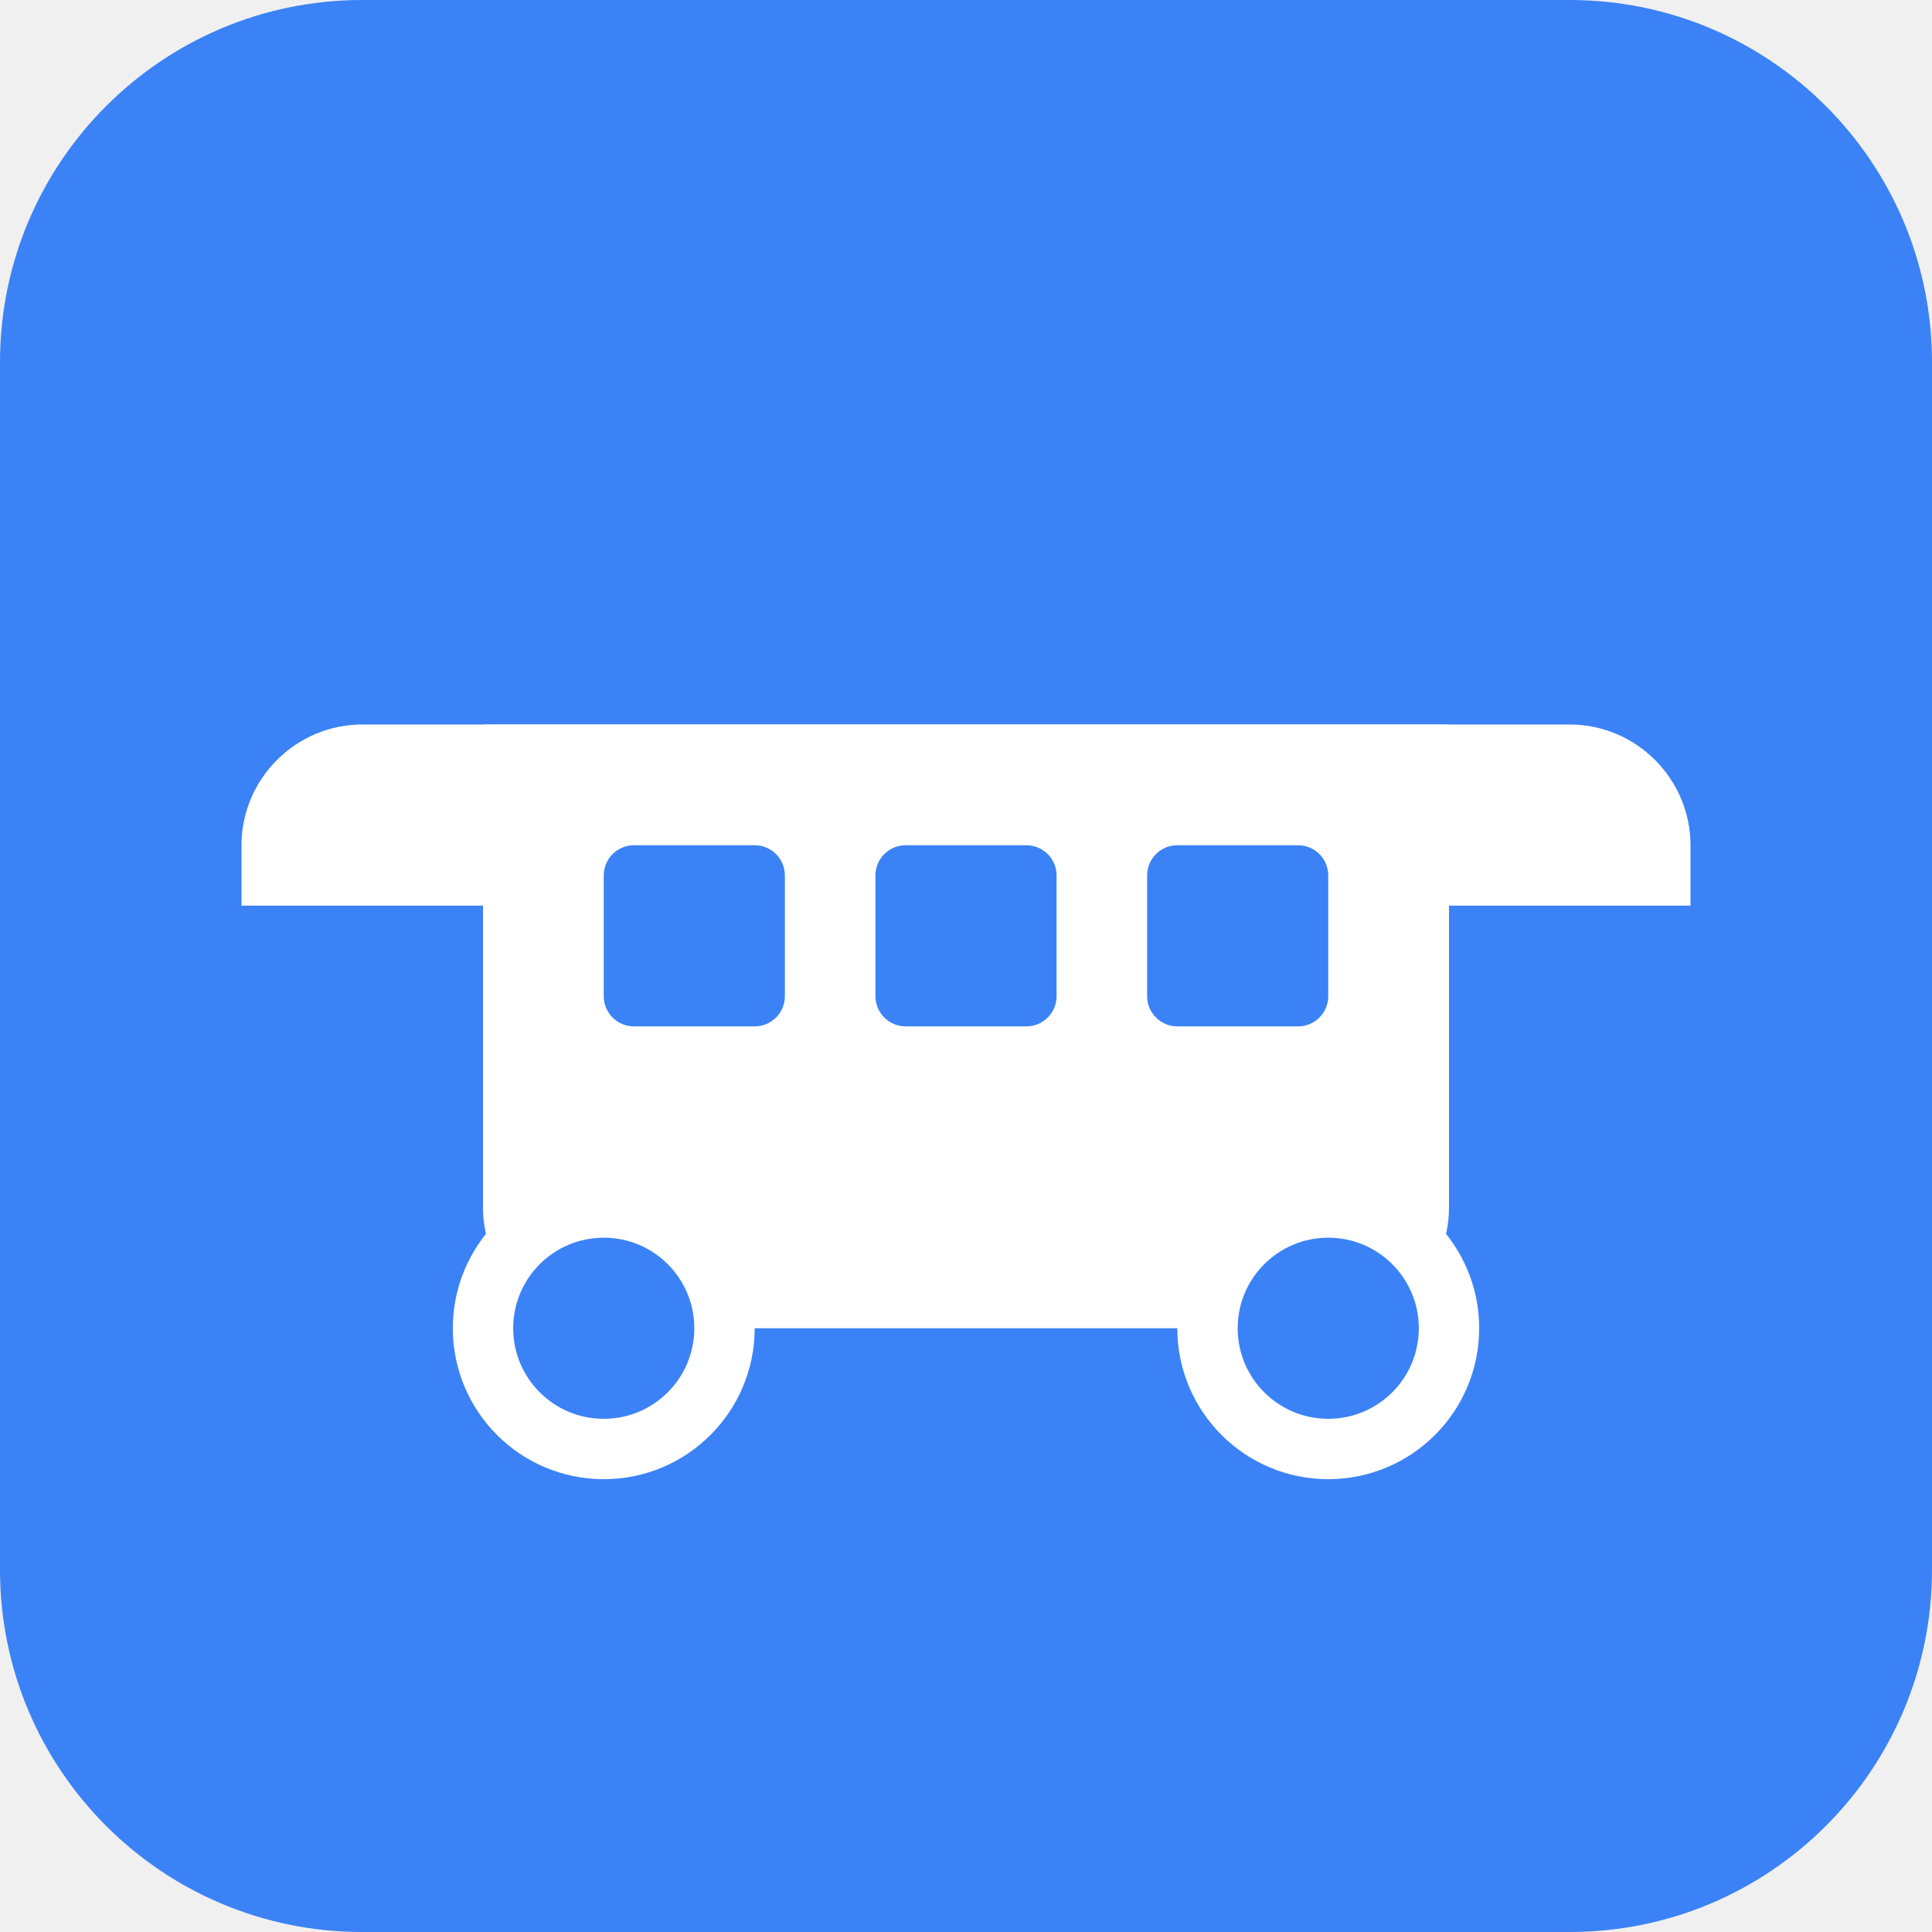
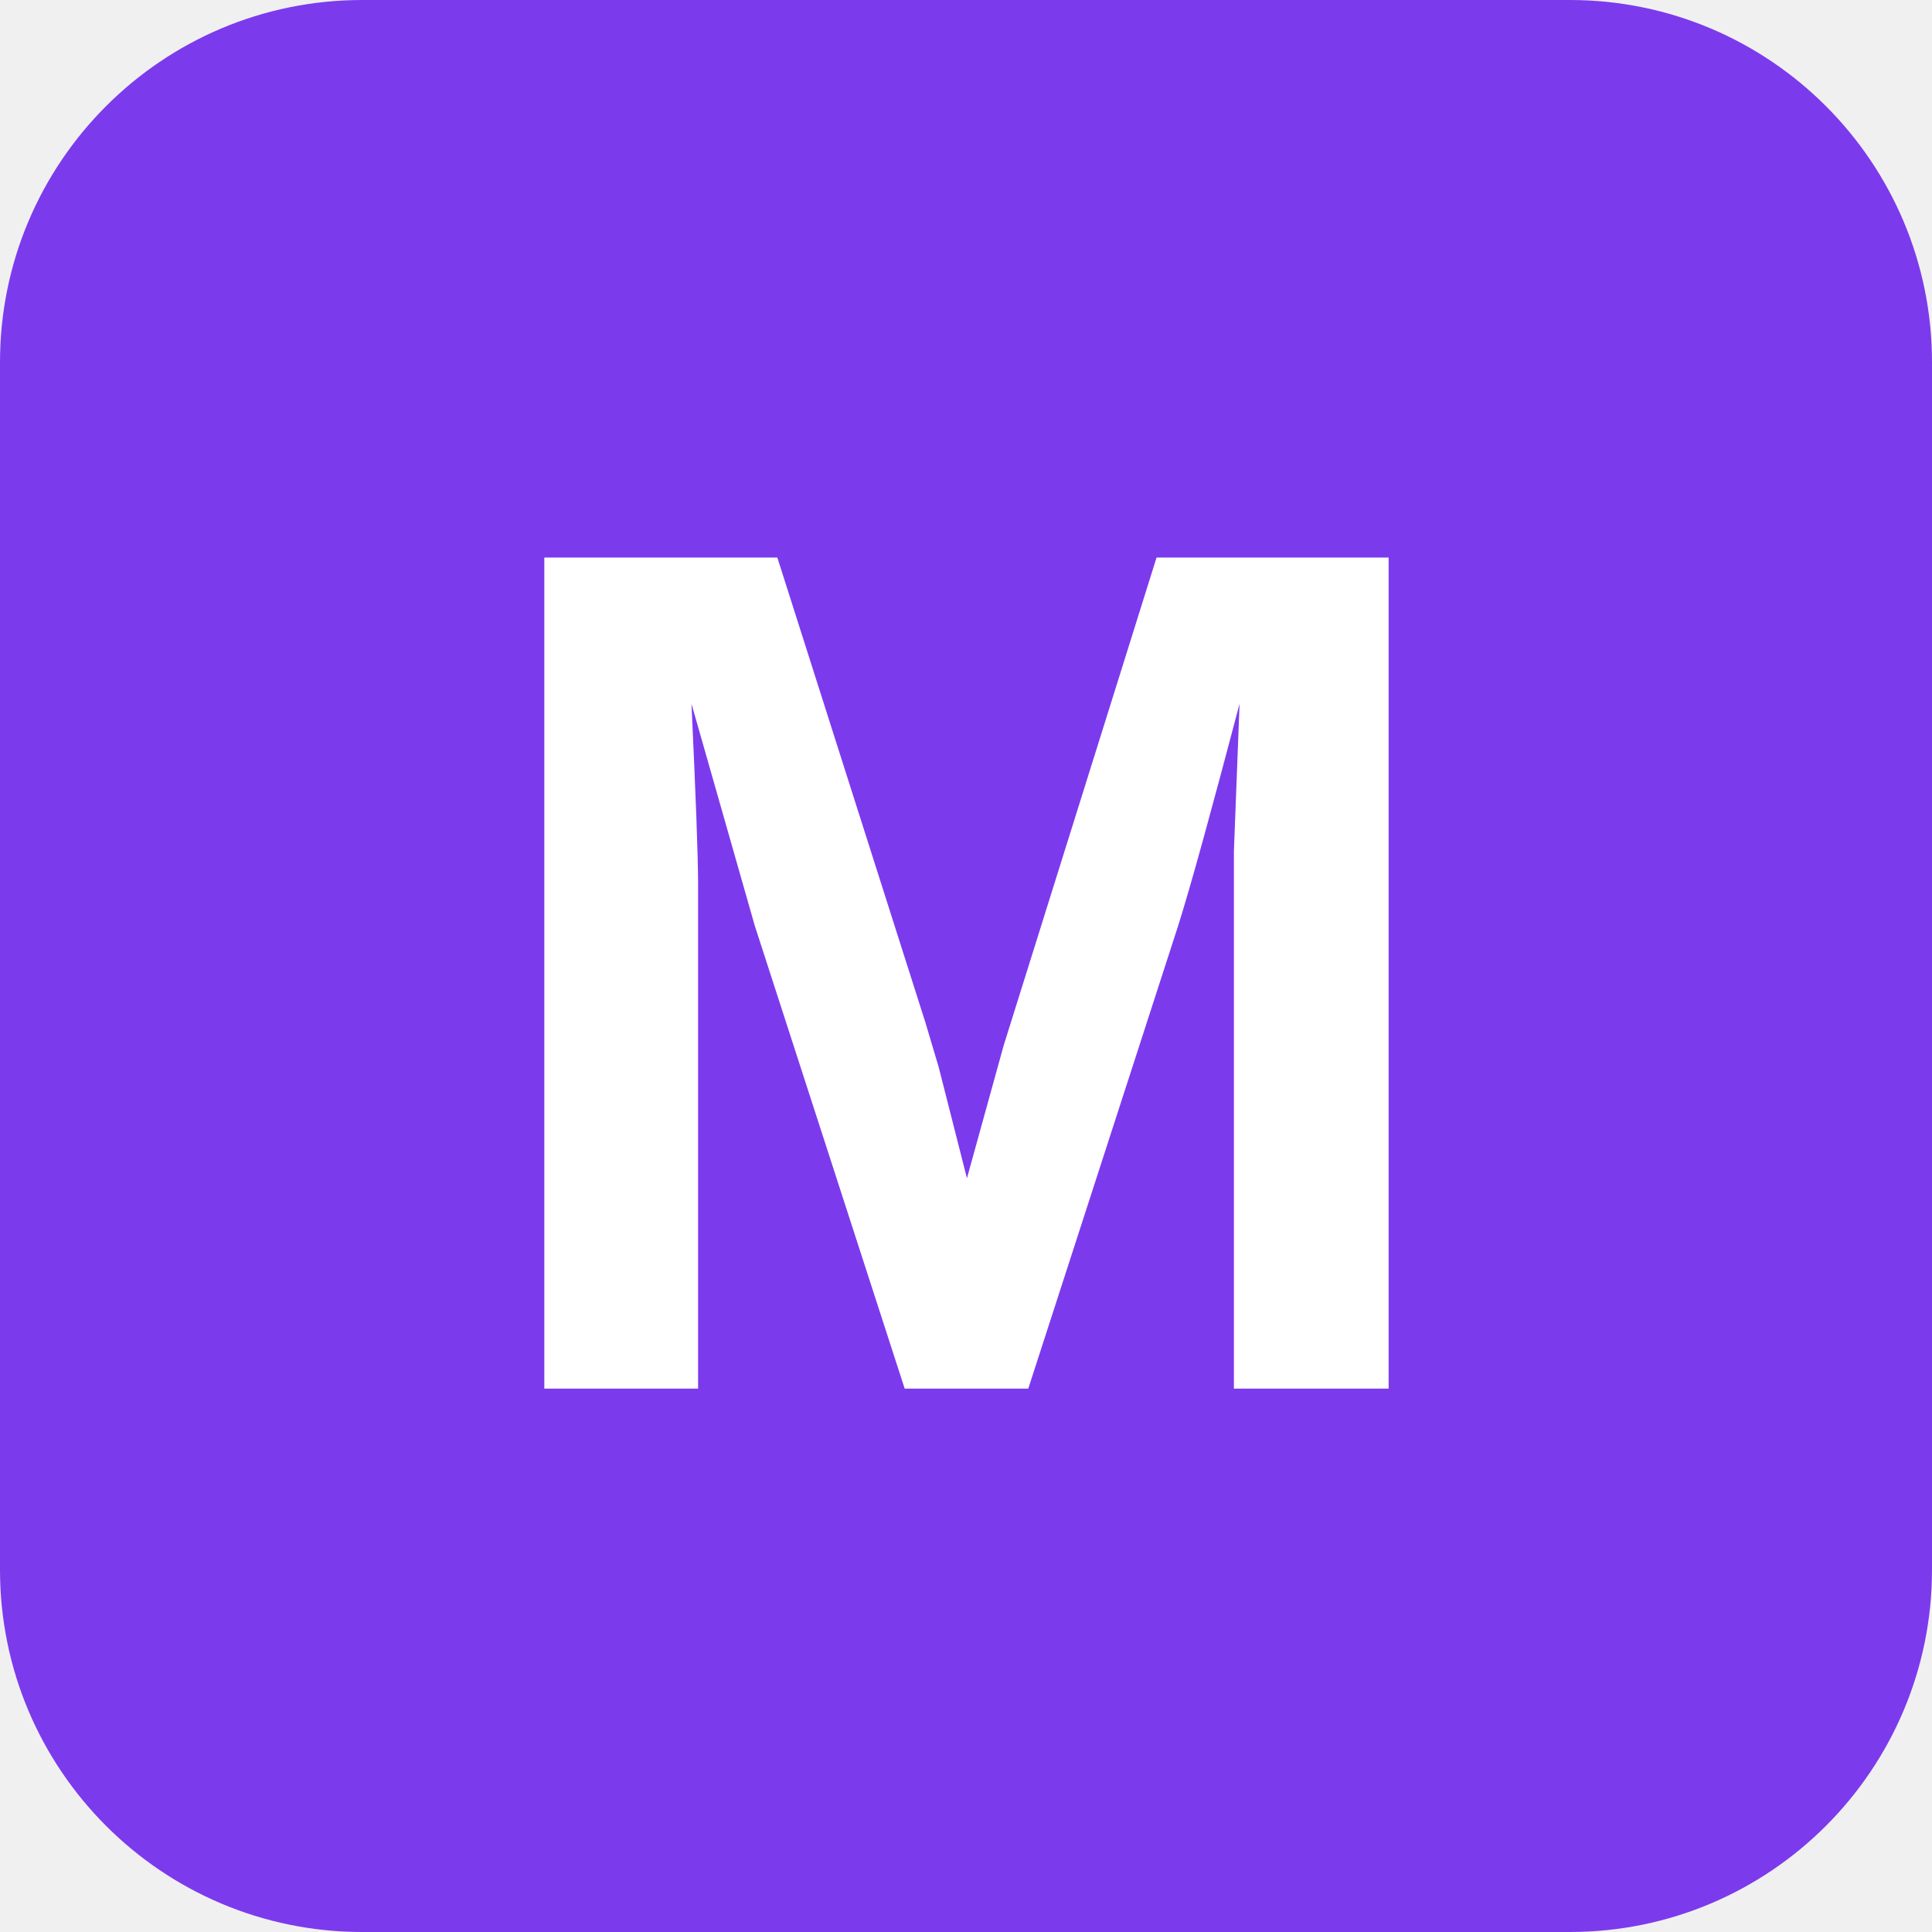
<svg xmlns="http://www.w3.org/2000/svg" viewBox="0 0 32 32" fill="none">
-   <rect width="32" height="32" rx="6" fill="#3B82F6" />
-   <path d="M8 12h16v8c0 1.1-.9 2-2 2H10c-1.1 0-2-.9-2-2v-8z" fill="white" />
-   <path d="M6 12h20c1.1 0 2 .9 2 2v1H4v-1c0-1.1.9-2 2-2z" fill="white" />
-   <circle cx="10" cy="22" r="2" fill="#3B82F6" stroke="white" stroke-width="1" />
-   <circle cx="22" cy="22" r="2" fill="#3B82F6" stroke="white" stroke-width="1" />
-   <rect x="10" y="14" width="3" height="3" rx="0.5" fill="#3B82F6" />
-   <rect x="14.5" y="14" width="3" height="3" rx="0.5" fill="#3B82F6" />
-   <rect x="19" y="14" width="3" height="3" rx="0.5" fill="#3B82F6" />
+   <rect width="32" height="32" rx="6" fill="#7C3AED" />
+   <text x="16" y="23" text-anchor="middle" font-family="Arial, sans-serif" font-weight="bold" font-size="20" fill="white">M</text>
</svg>
